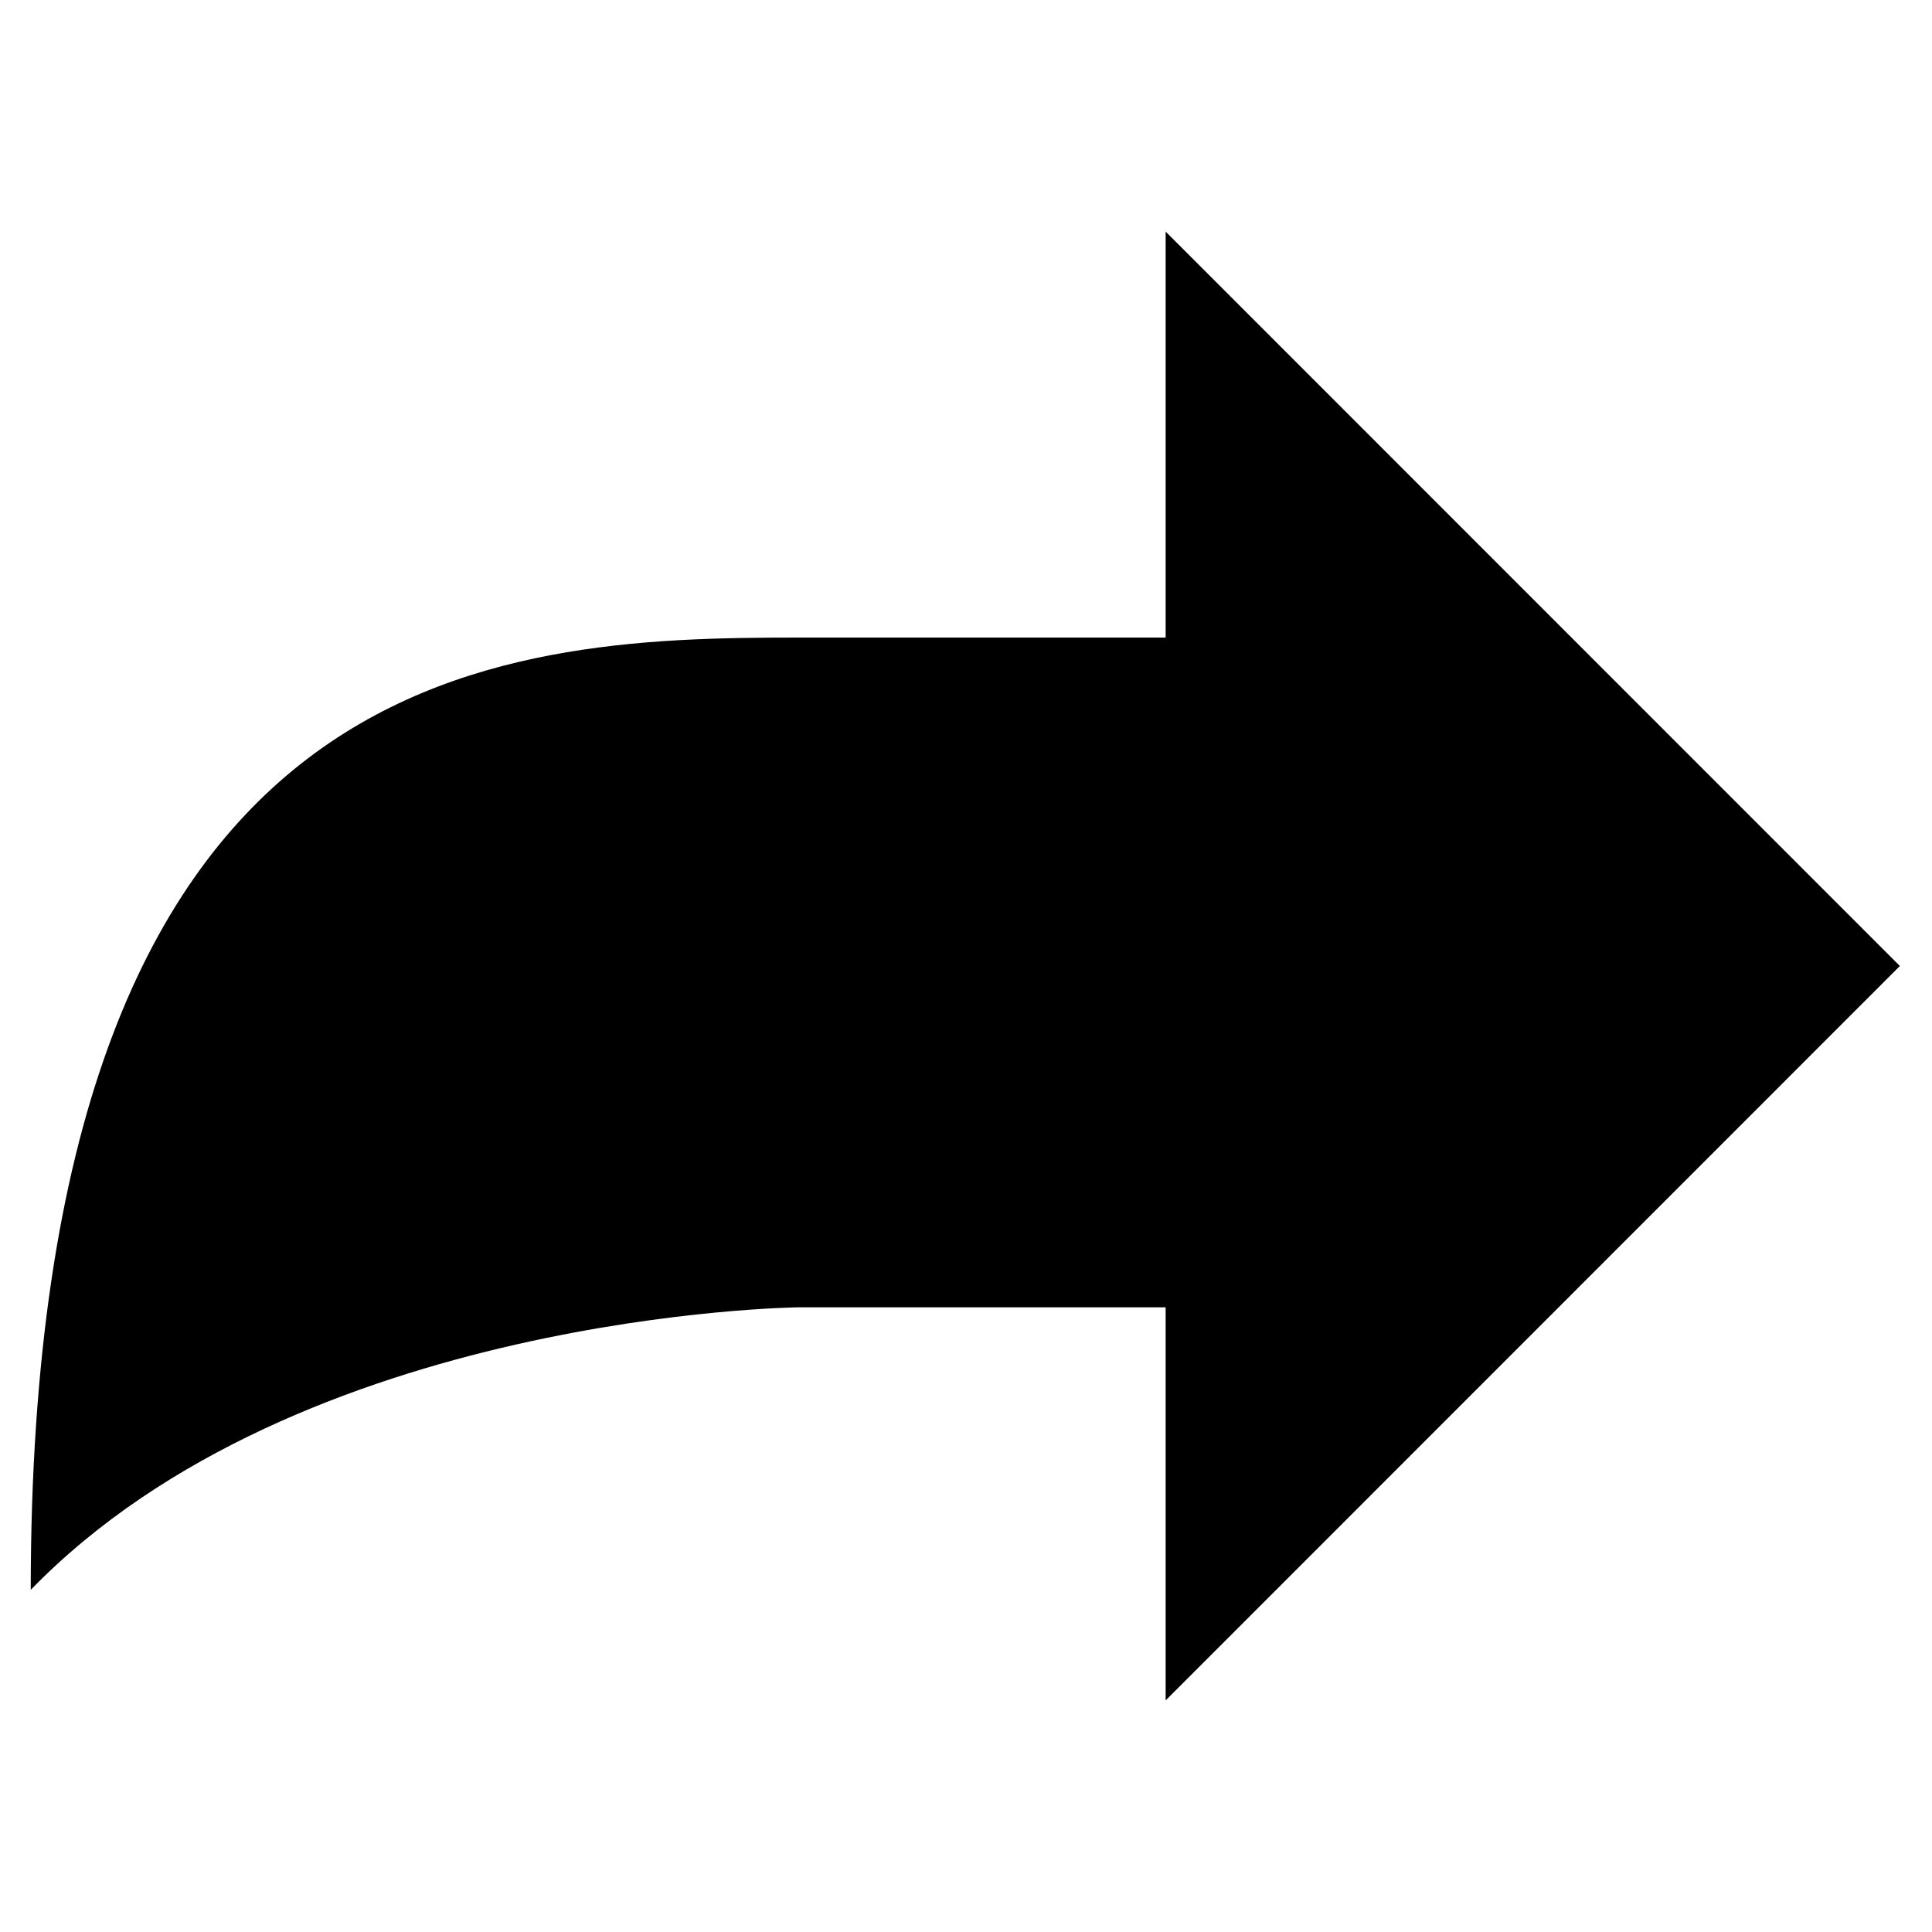
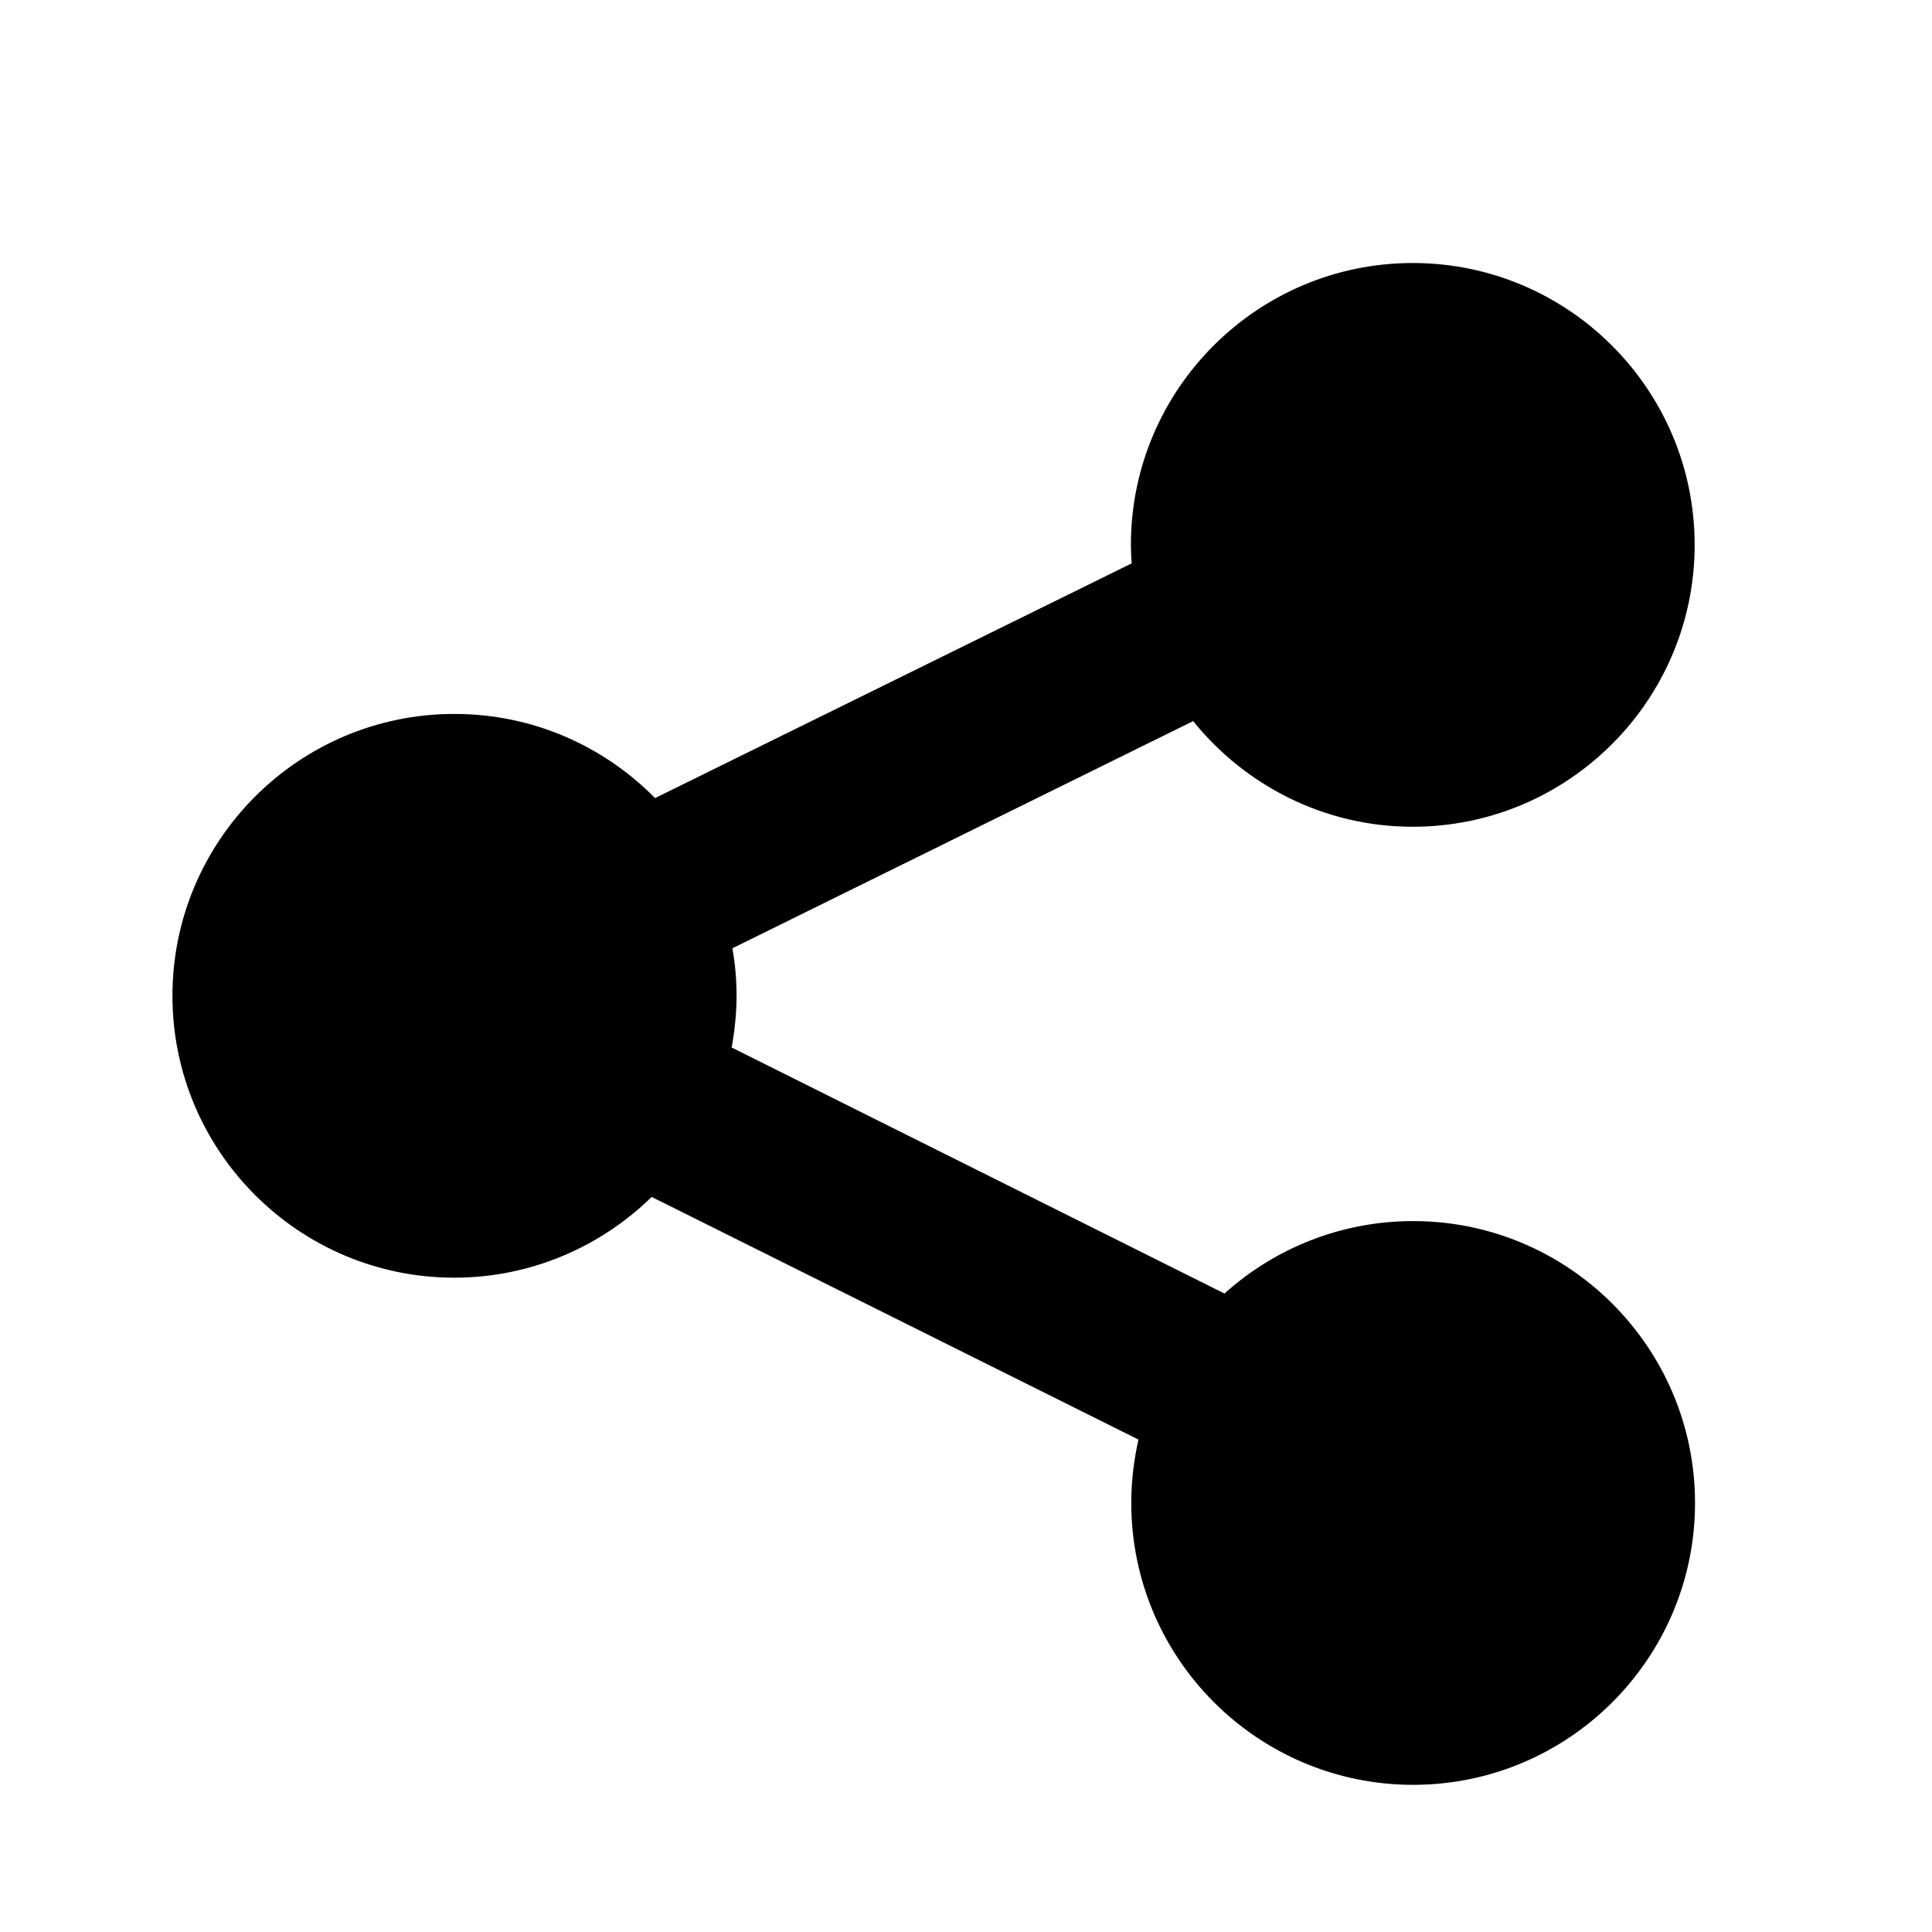
- <svg xmlns="http://www.w3.org/2000/svg" version="1.1" id="Layer_1" x="0px" y="0px" width="300px" height="300px" viewBox="0 0 300 300" style="enable-background:new 0 0 300 300;" xml:space="preserve">
-   <g id="Restricted">
+ <svg xmlns="http://www.w3.org/2000/svg" version="1.1" x="0px" y="0px" viewBox="0 0 512 512" enable-background="new 0 0 512 512" xml:space="preserve">
+   <g id="Layer_1">
+     <path d="M374.5,323.6c-19.2,0-36.8,7.3-50,19.2l-130.6-65.2c0.8-4.5,1.3-9.1,1.3-13.8c0-4.3-0.4-8.5-1.1-12.5l122.1-60.2   c13.7,17,34.7,28,58.2,28c41.2,0,74.7-33.5,74.7-74.7c0-41.2-33.5-74.7-74.7-74.7s-74.7,33.5-74.7,74.7c0,1.6,0.1,3.3,0.2,4.9   l-126.3,62.2c-13.6-13.8-32.4-22.3-53.2-22.3c-41.2,0-74.7,33.5-74.7,74.7s33.5,74.7,74.7,74.7c20.3,0,38.8-8.2,52.3-21.4l129,64.3   c-1.2,5.4-1.9,11-1.9,16.8c0,41.2,33.5,74.7,74.7,74.7s74.7-33.5,74.7-74.7C449.2,357.1,415.7,323.6,374.5,323.6z" />
+   </g>
+   <g id="Layer_2">
</g>
-   <g id="Help">
- </g>
-   <path d="M295.012,150L181,35.96V99c0,0-34.364,0-57.024,0C76.877,99,4.773,102.007,4.773,246.87  C46.577,203.825,123.976,203,123.976,203H181v61.04L295.012,150z" />
</svg>
